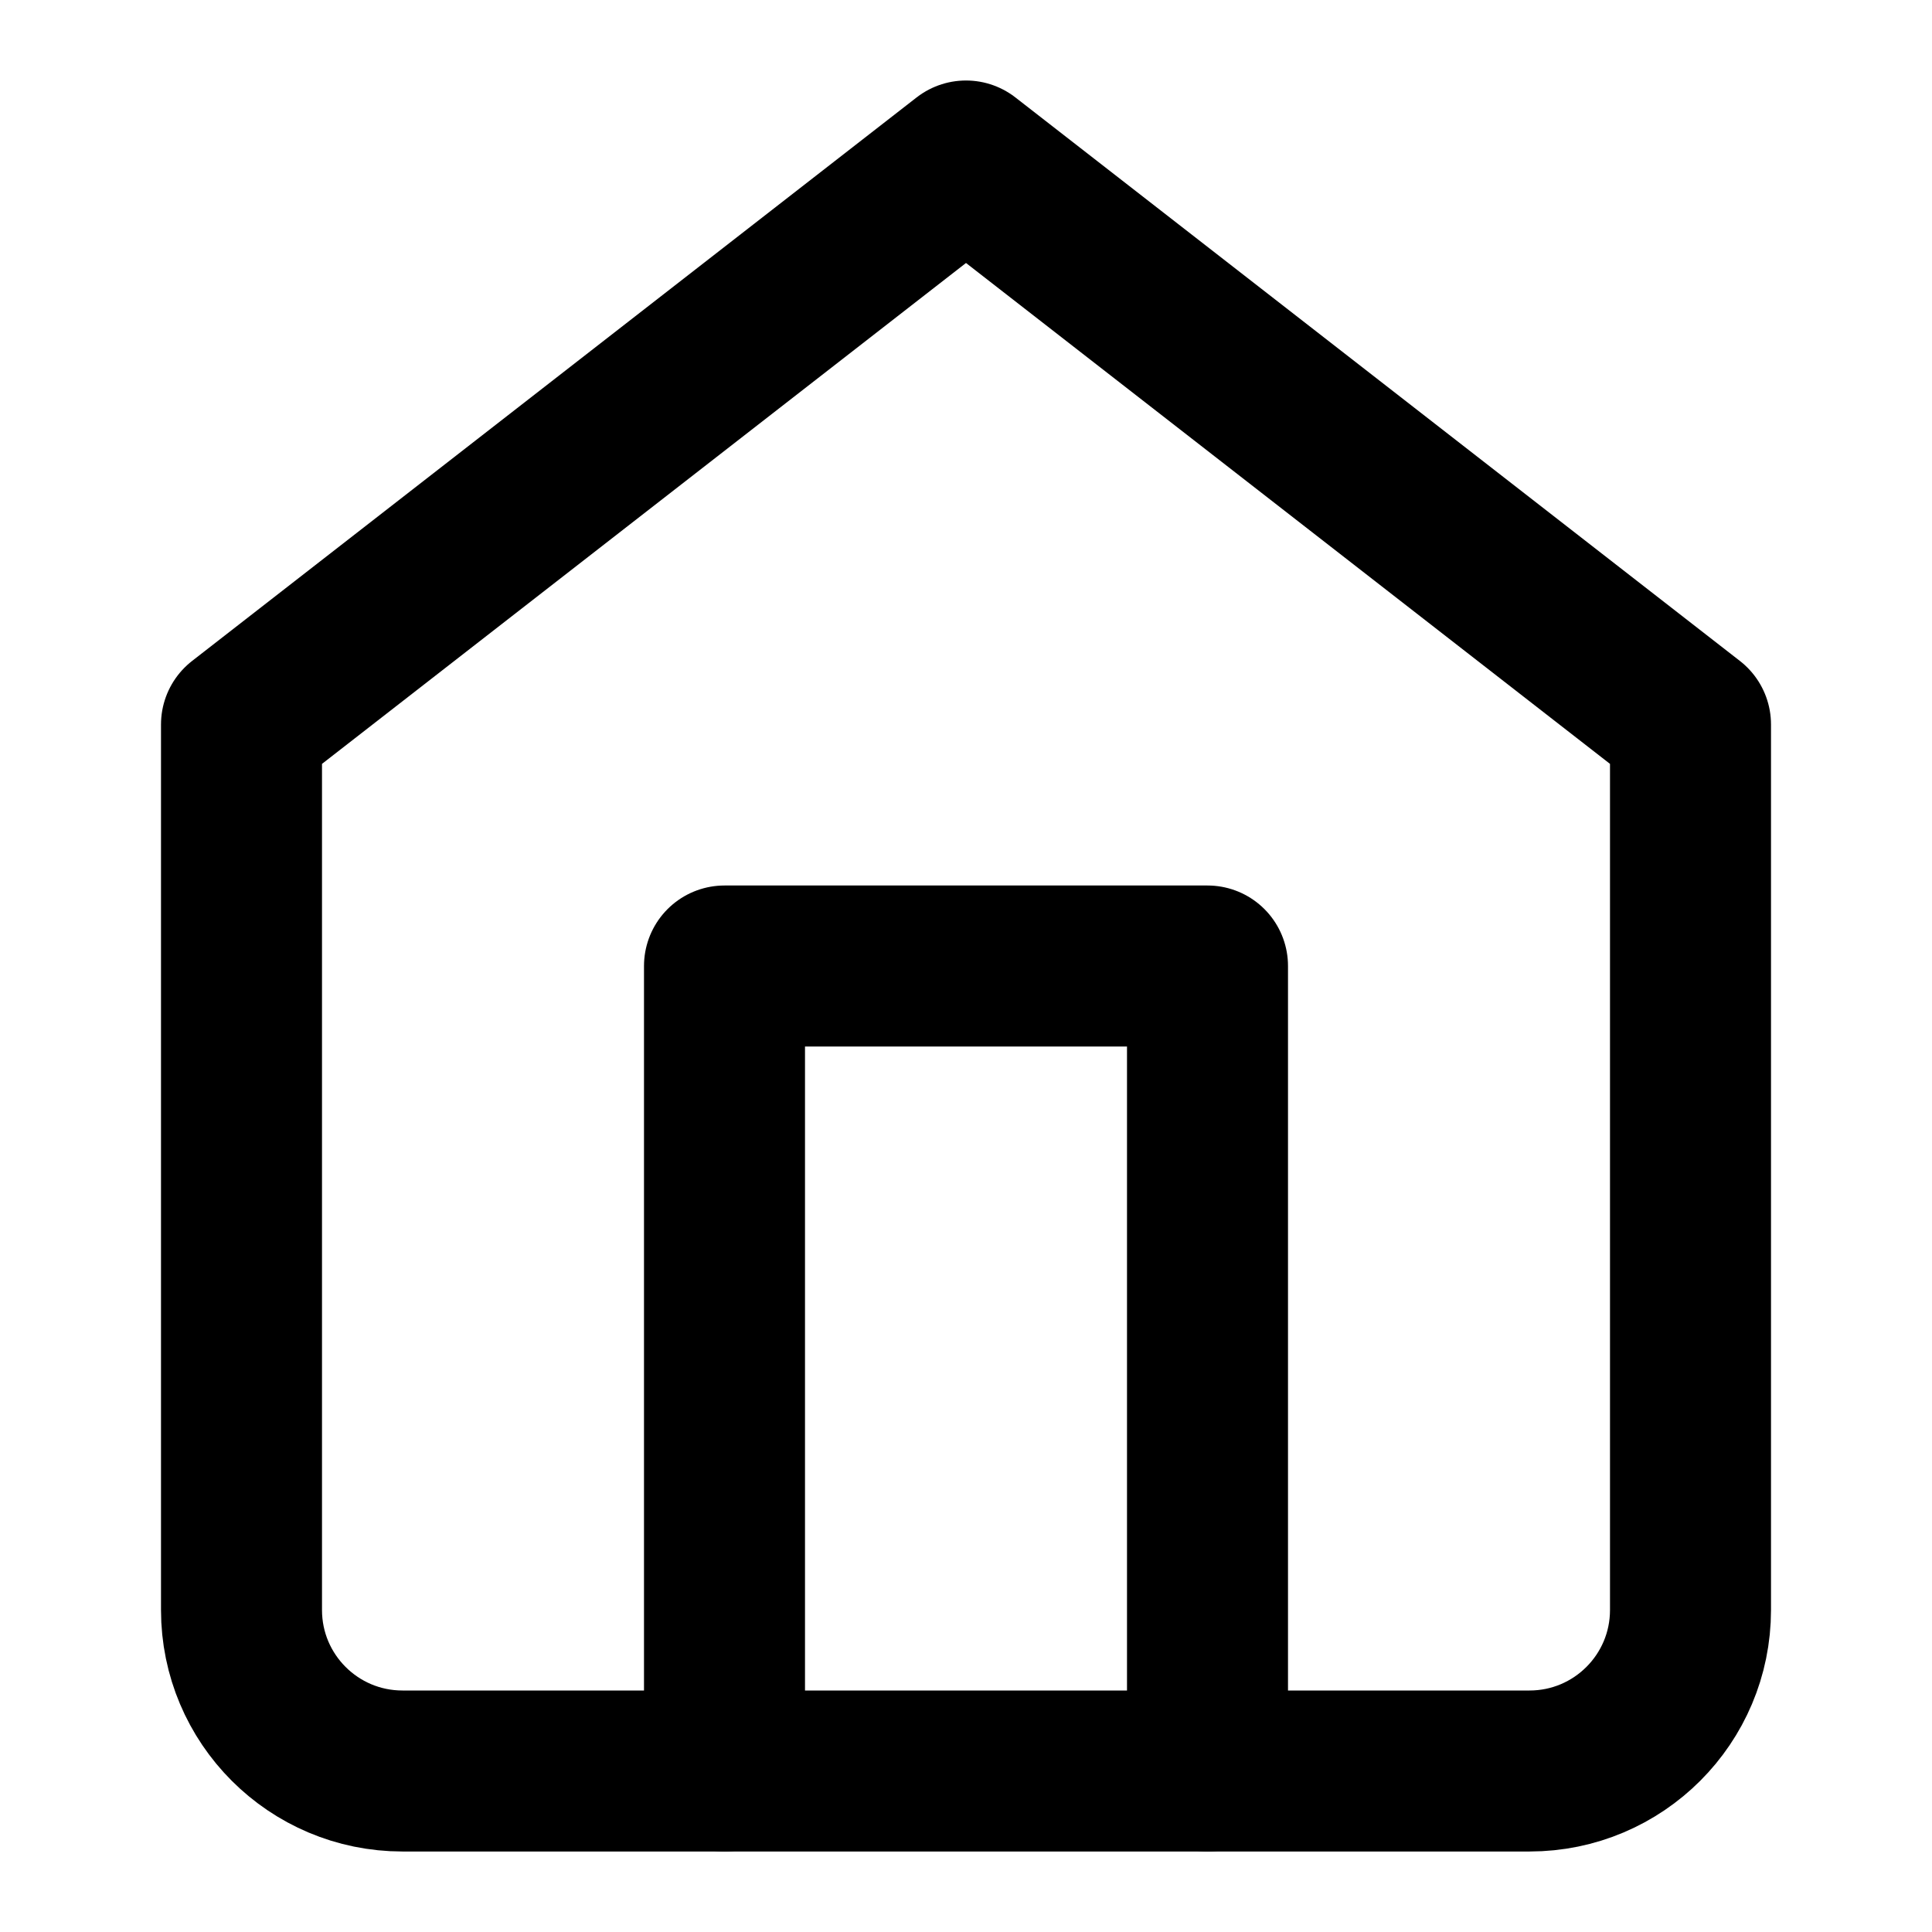
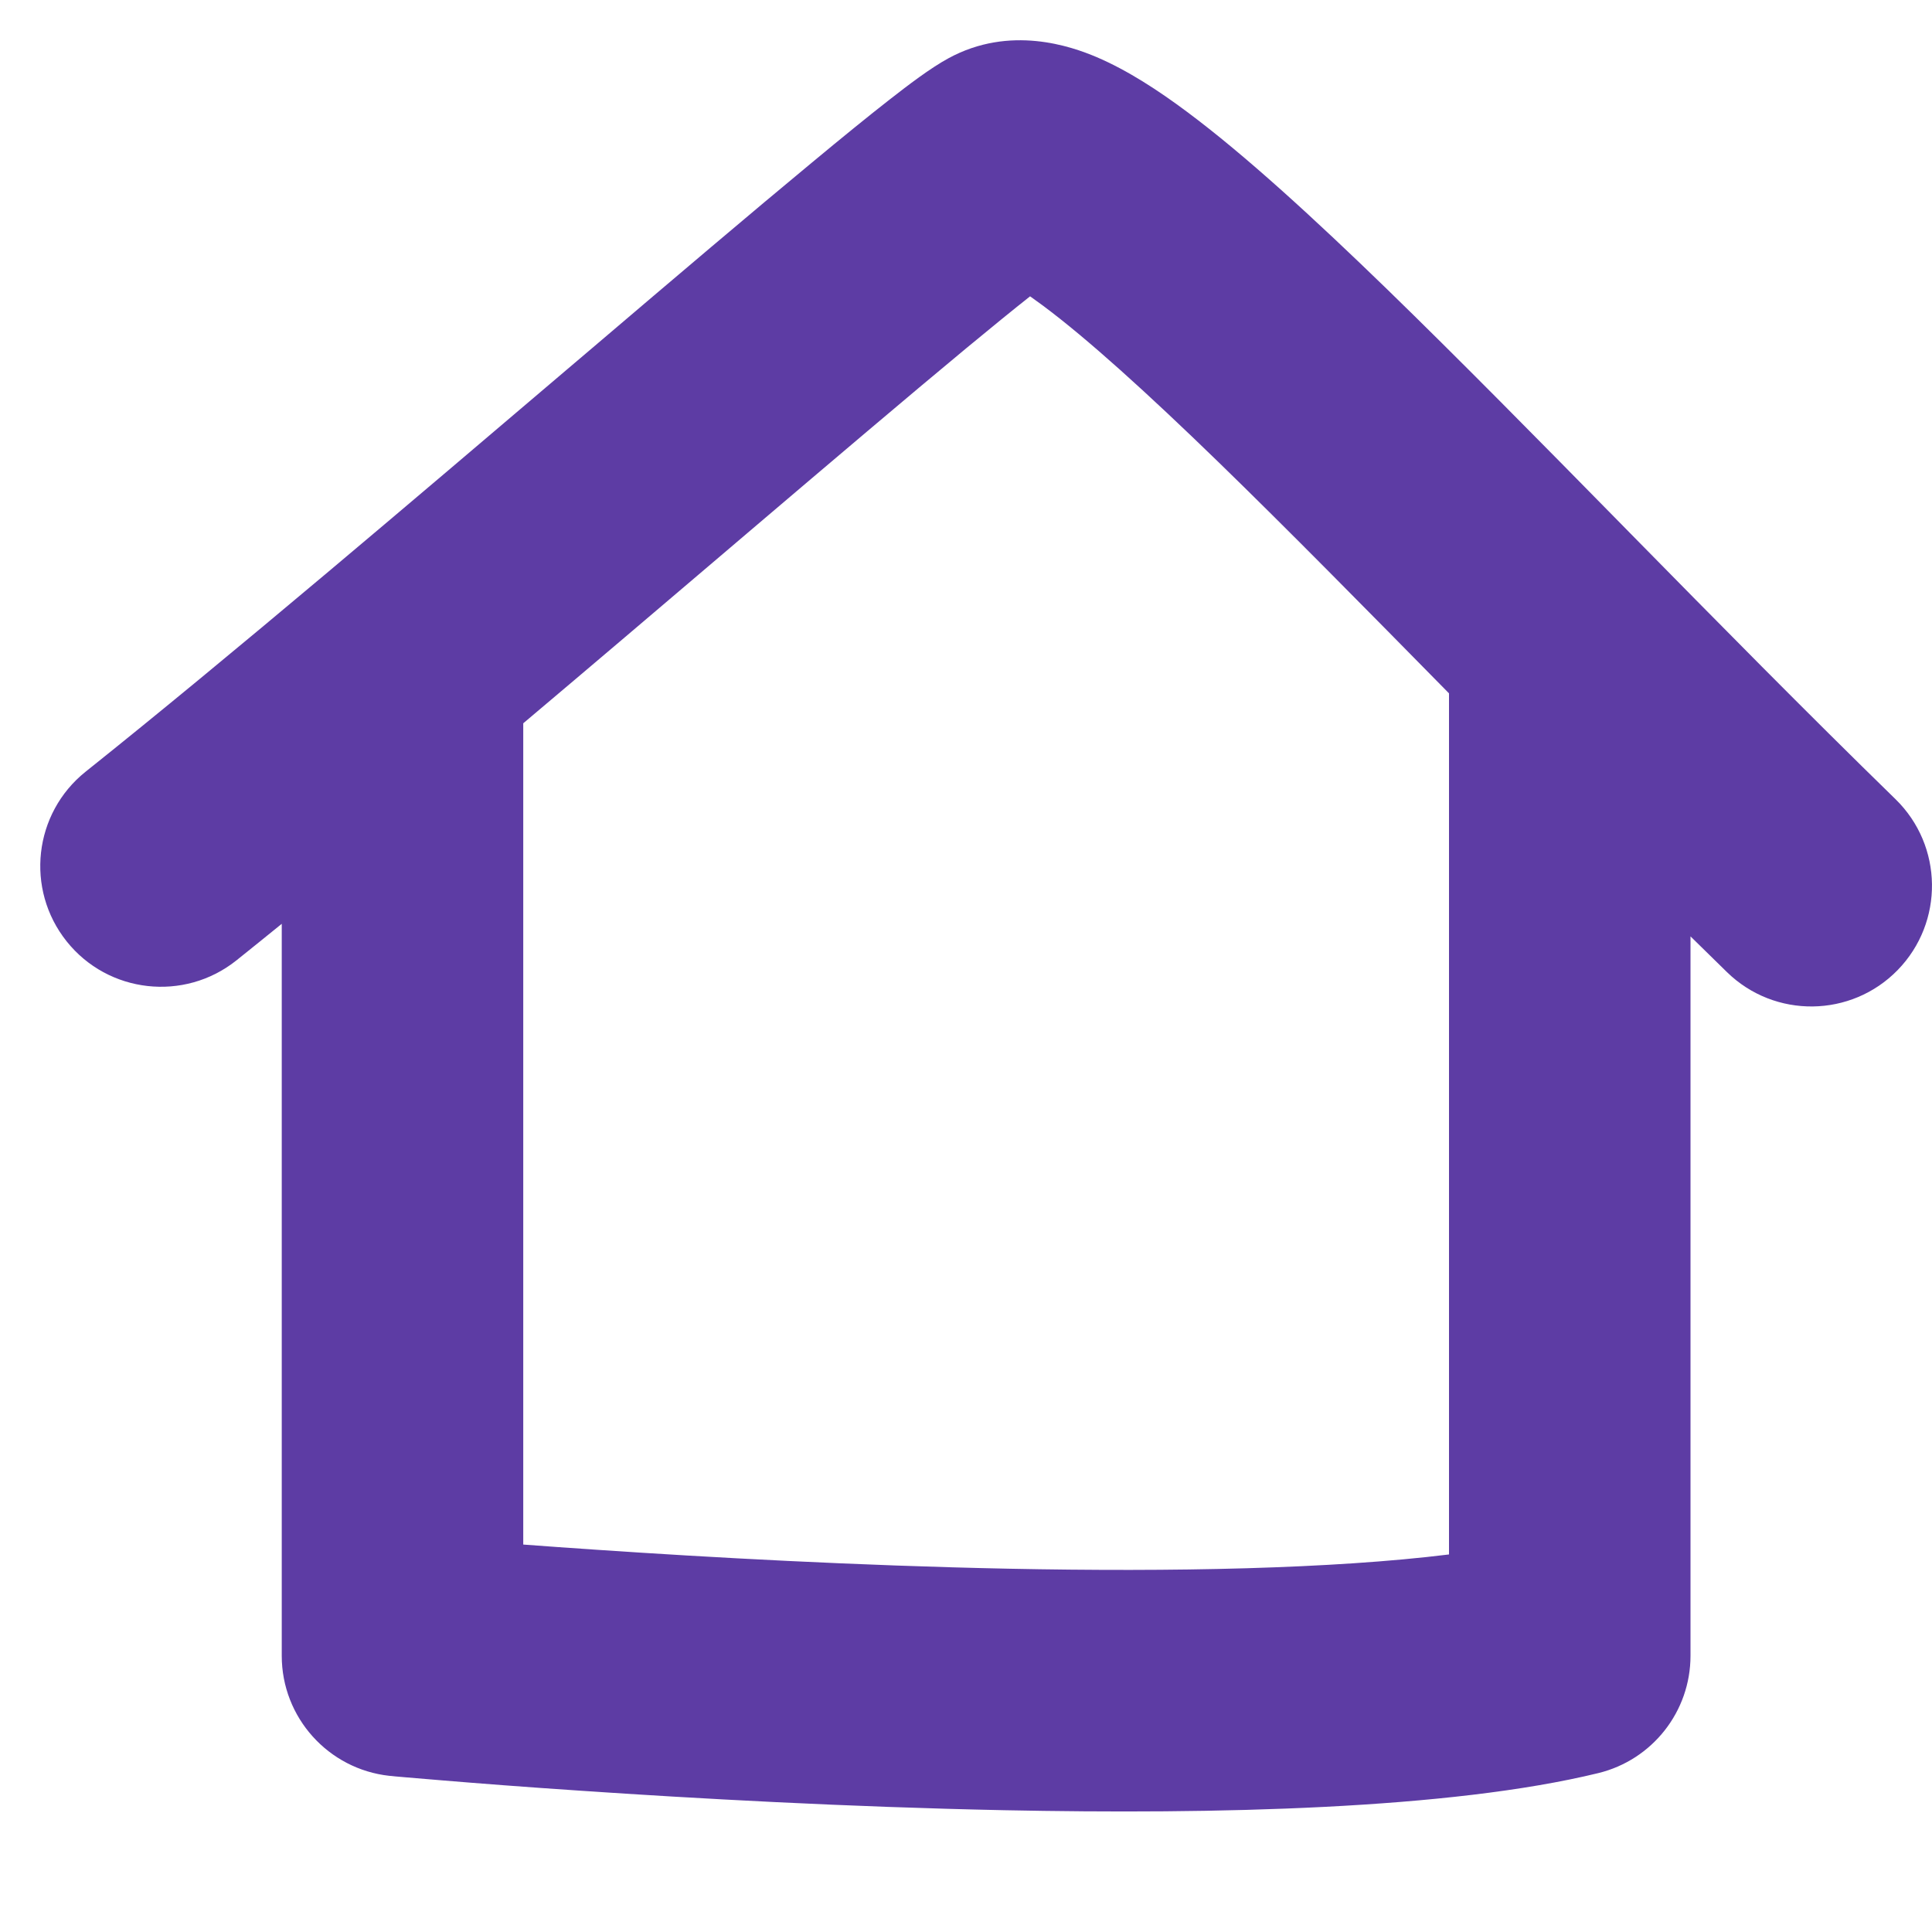
- <svg xmlns="http://www.w3.org/2000/svg" viewBox="0 0 24 24" fill="none" stroke="currentColor" stroke-width="2" stroke-linecap="round" stroke-linejoin="round">
-   <path d="M3 9l9-7 9 7v11a2 2 0 0 1-2 2H5a2 2 0 0 1-2-2z" />
-   <polyline points="9 22 9 12 15 12 15 22" />
+ <svg xmlns="http://www.w3.org/2000/svg" width="24" height="24" viewBox="0 0 24 24" fill="none">
+   <path fill-rule="evenodd" clip-rule="evenodd" d="M13.617 0.707C13.311 0.578 12.548 0.305 11.78 0.725C11.556 0.847 11.28 1.058 11.052 1.236C10.788 1.442 10.46 1.709 10.089 2.017C9.345 2.633 8.393 3.441 7.361 4.32L7.05 4.584C6.078 5.411 5.045 6.29 4.041 7.134L4.03 7.143C2.97 8.034 1.946 8.882 1.065 9.585C0.417 10.102 0.311 11.046 0.828 11.694C1.344 12.341 2.288 12.447 2.936 11.931C3.118 11.785 3.307 11.633 3.5 11.476V20.569C3.5 21.335 4.078 21.977 4.837 22.06L4.862 22.062L4.863 22.062L4.908 22.067L5.034 22.078C5.145 22.087 5.306 22.101 5.511 22.118C5.921 22.152 6.507 22.198 7.213 22.245C8.623 22.341 10.524 22.447 12.47 22.487C15.099 22.54 18.005 22.477 19.855 22.026C20.527 21.862 21 21.26 21 20.569V11.632C21.151 11.781 21.302 11.929 21.453 12.076C22.046 12.655 22.996 12.643 23.574 12.05C24.152 11.456 24.14 10.507 23.547 9.928C22.435 8.844 21.321 7.712 20.249 6.622L20.143 6.514C19.115 5.468 18.123 4.46 17.233 3.595C16.321 2.71 15.465 1.925 14.748 1.391C14.396 1.128 14.008 0.873 13.617 0.707ZM12.003 4.326C12.315 4.068 12.581 3.851 12.796 3.681C12.844 3.715 12.897 3.753 12.955 3.796C13.504 4.205 14.242 4.872 15.143 5.747C16.003 6.583 16.967 7.563 18 8.613V19.31C16.544 19.49 14.568 19.528 12.53 19.487C10.648 19.449 8.799 19.346 7.416 19.252C7.081 19.23 6.773 19.207 6.5 19.187V8.985C7.342 8.275 8.189 7.554 8.988 6.874L9.304 6.605C10.341 5.723 11.277 4.928 12.003 4.326Z" fill="#5D3CA4" />
</svg>
